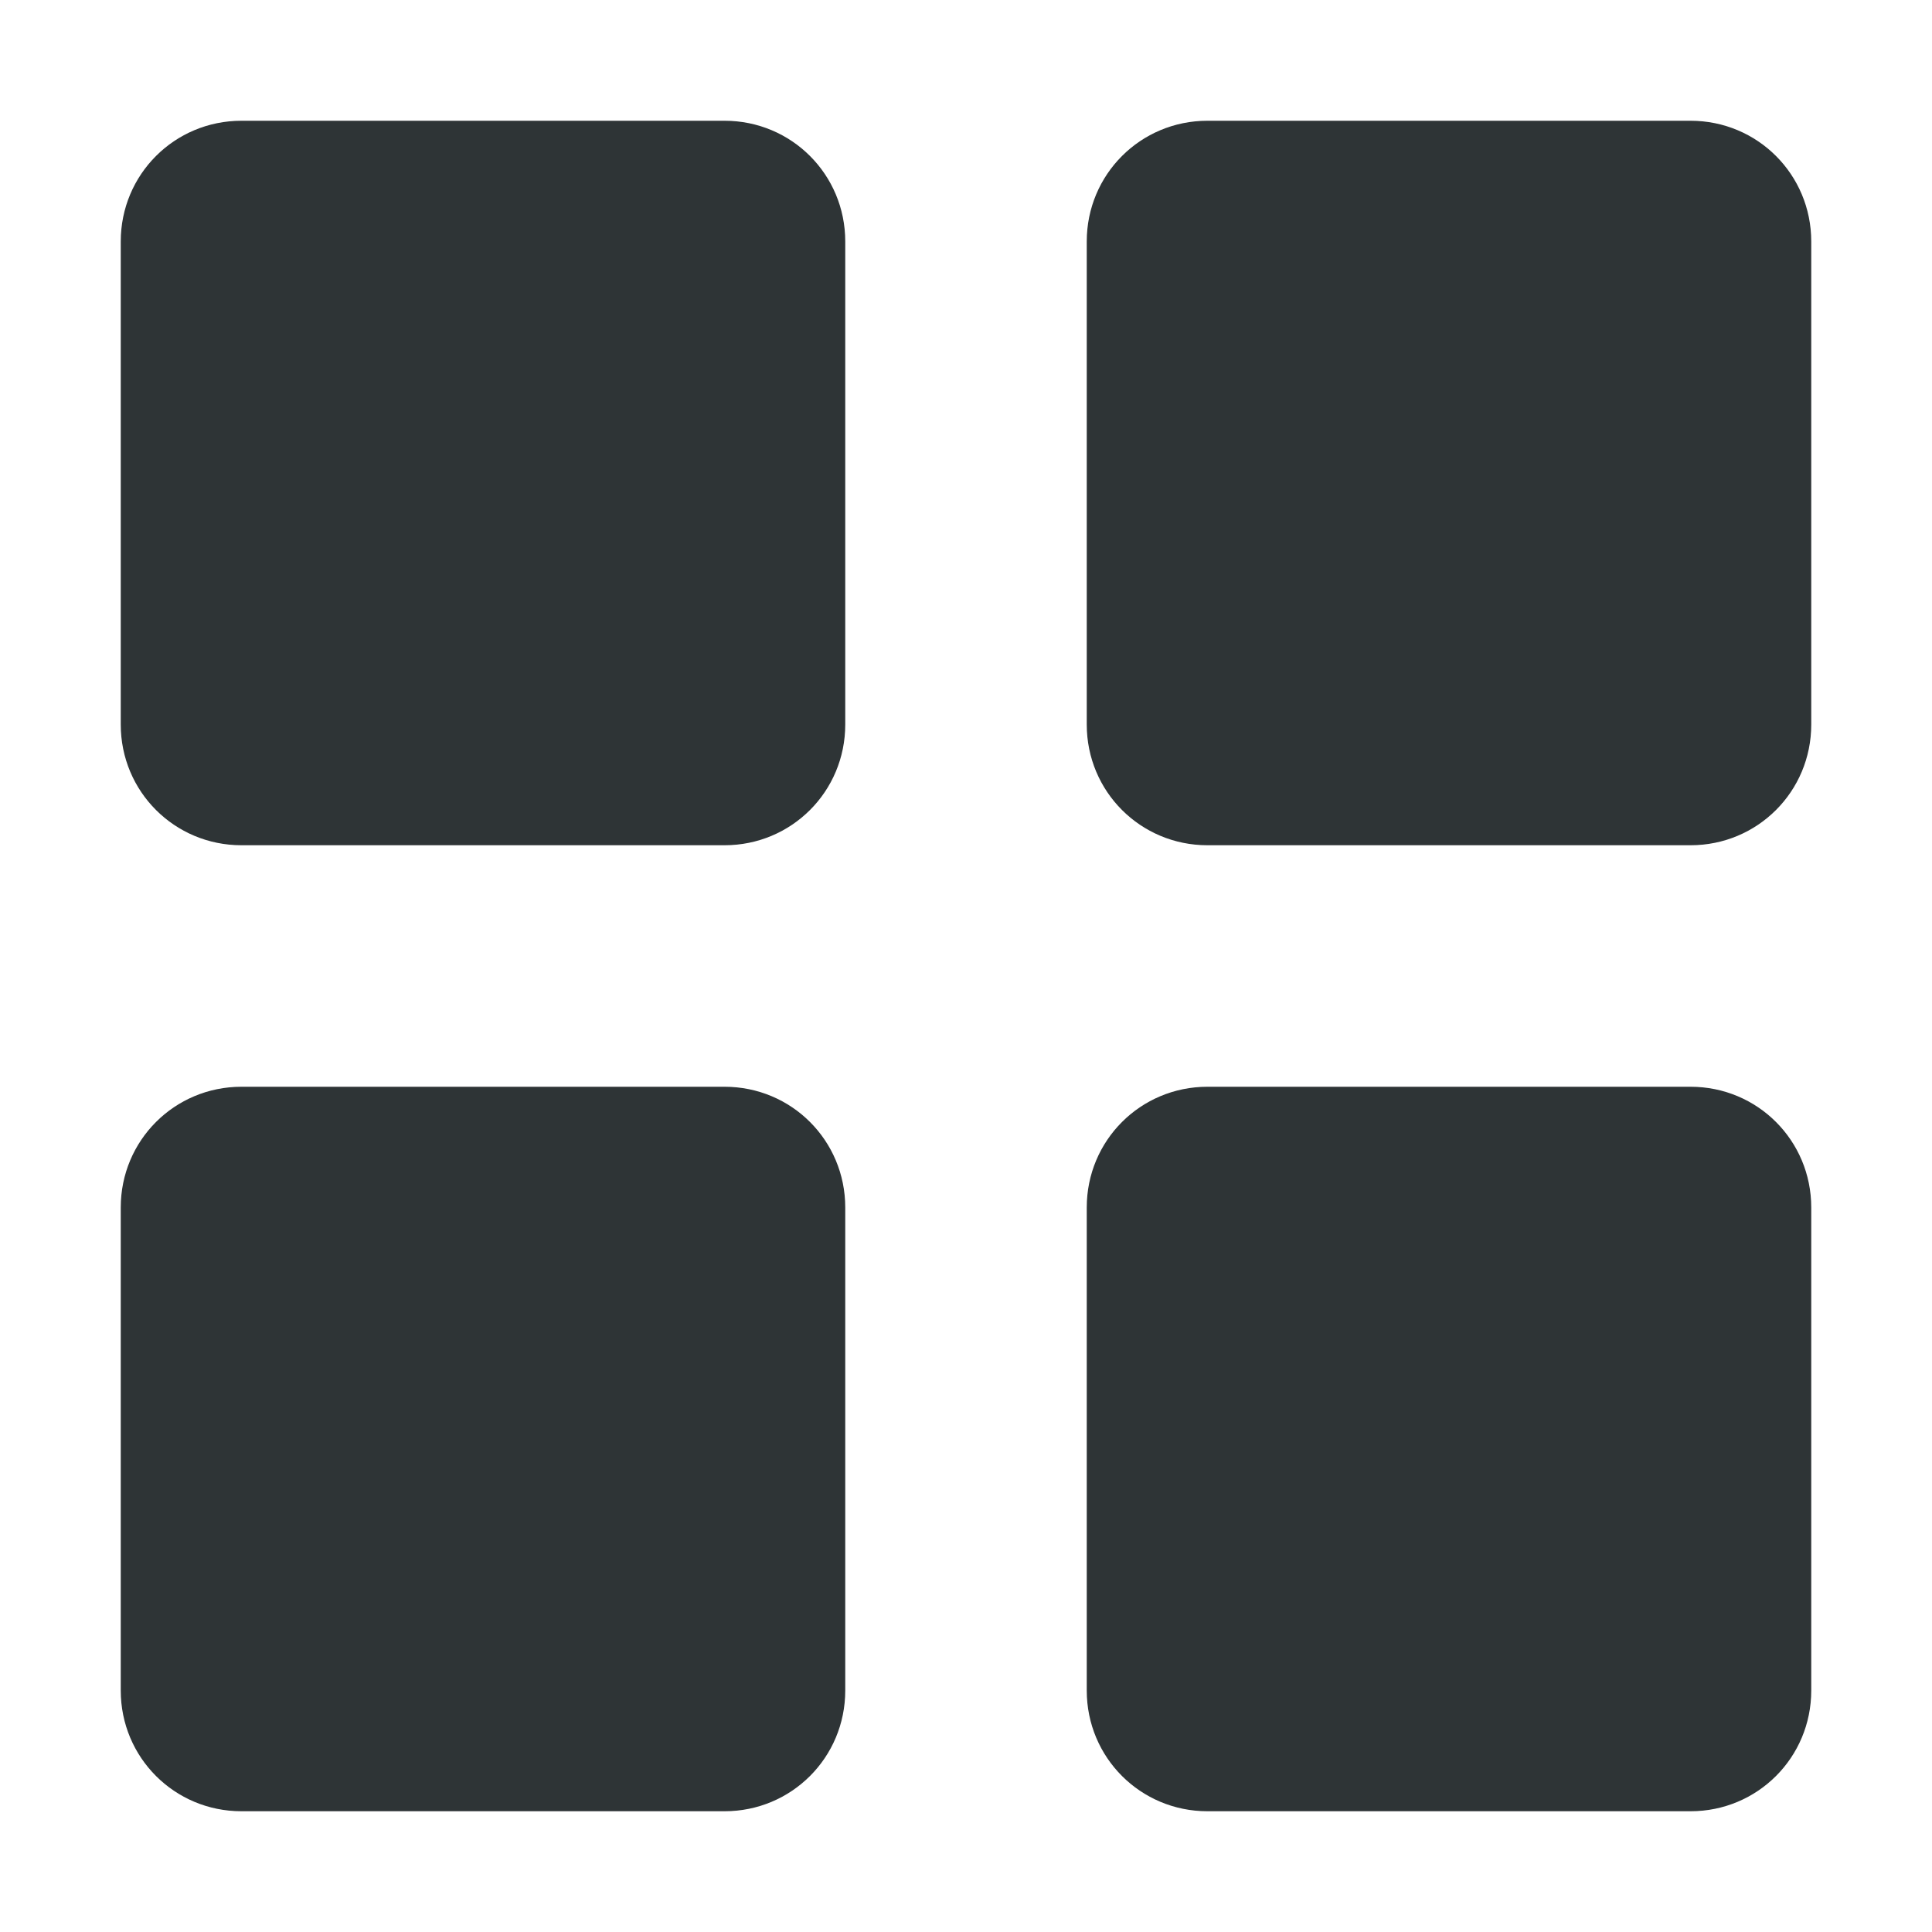
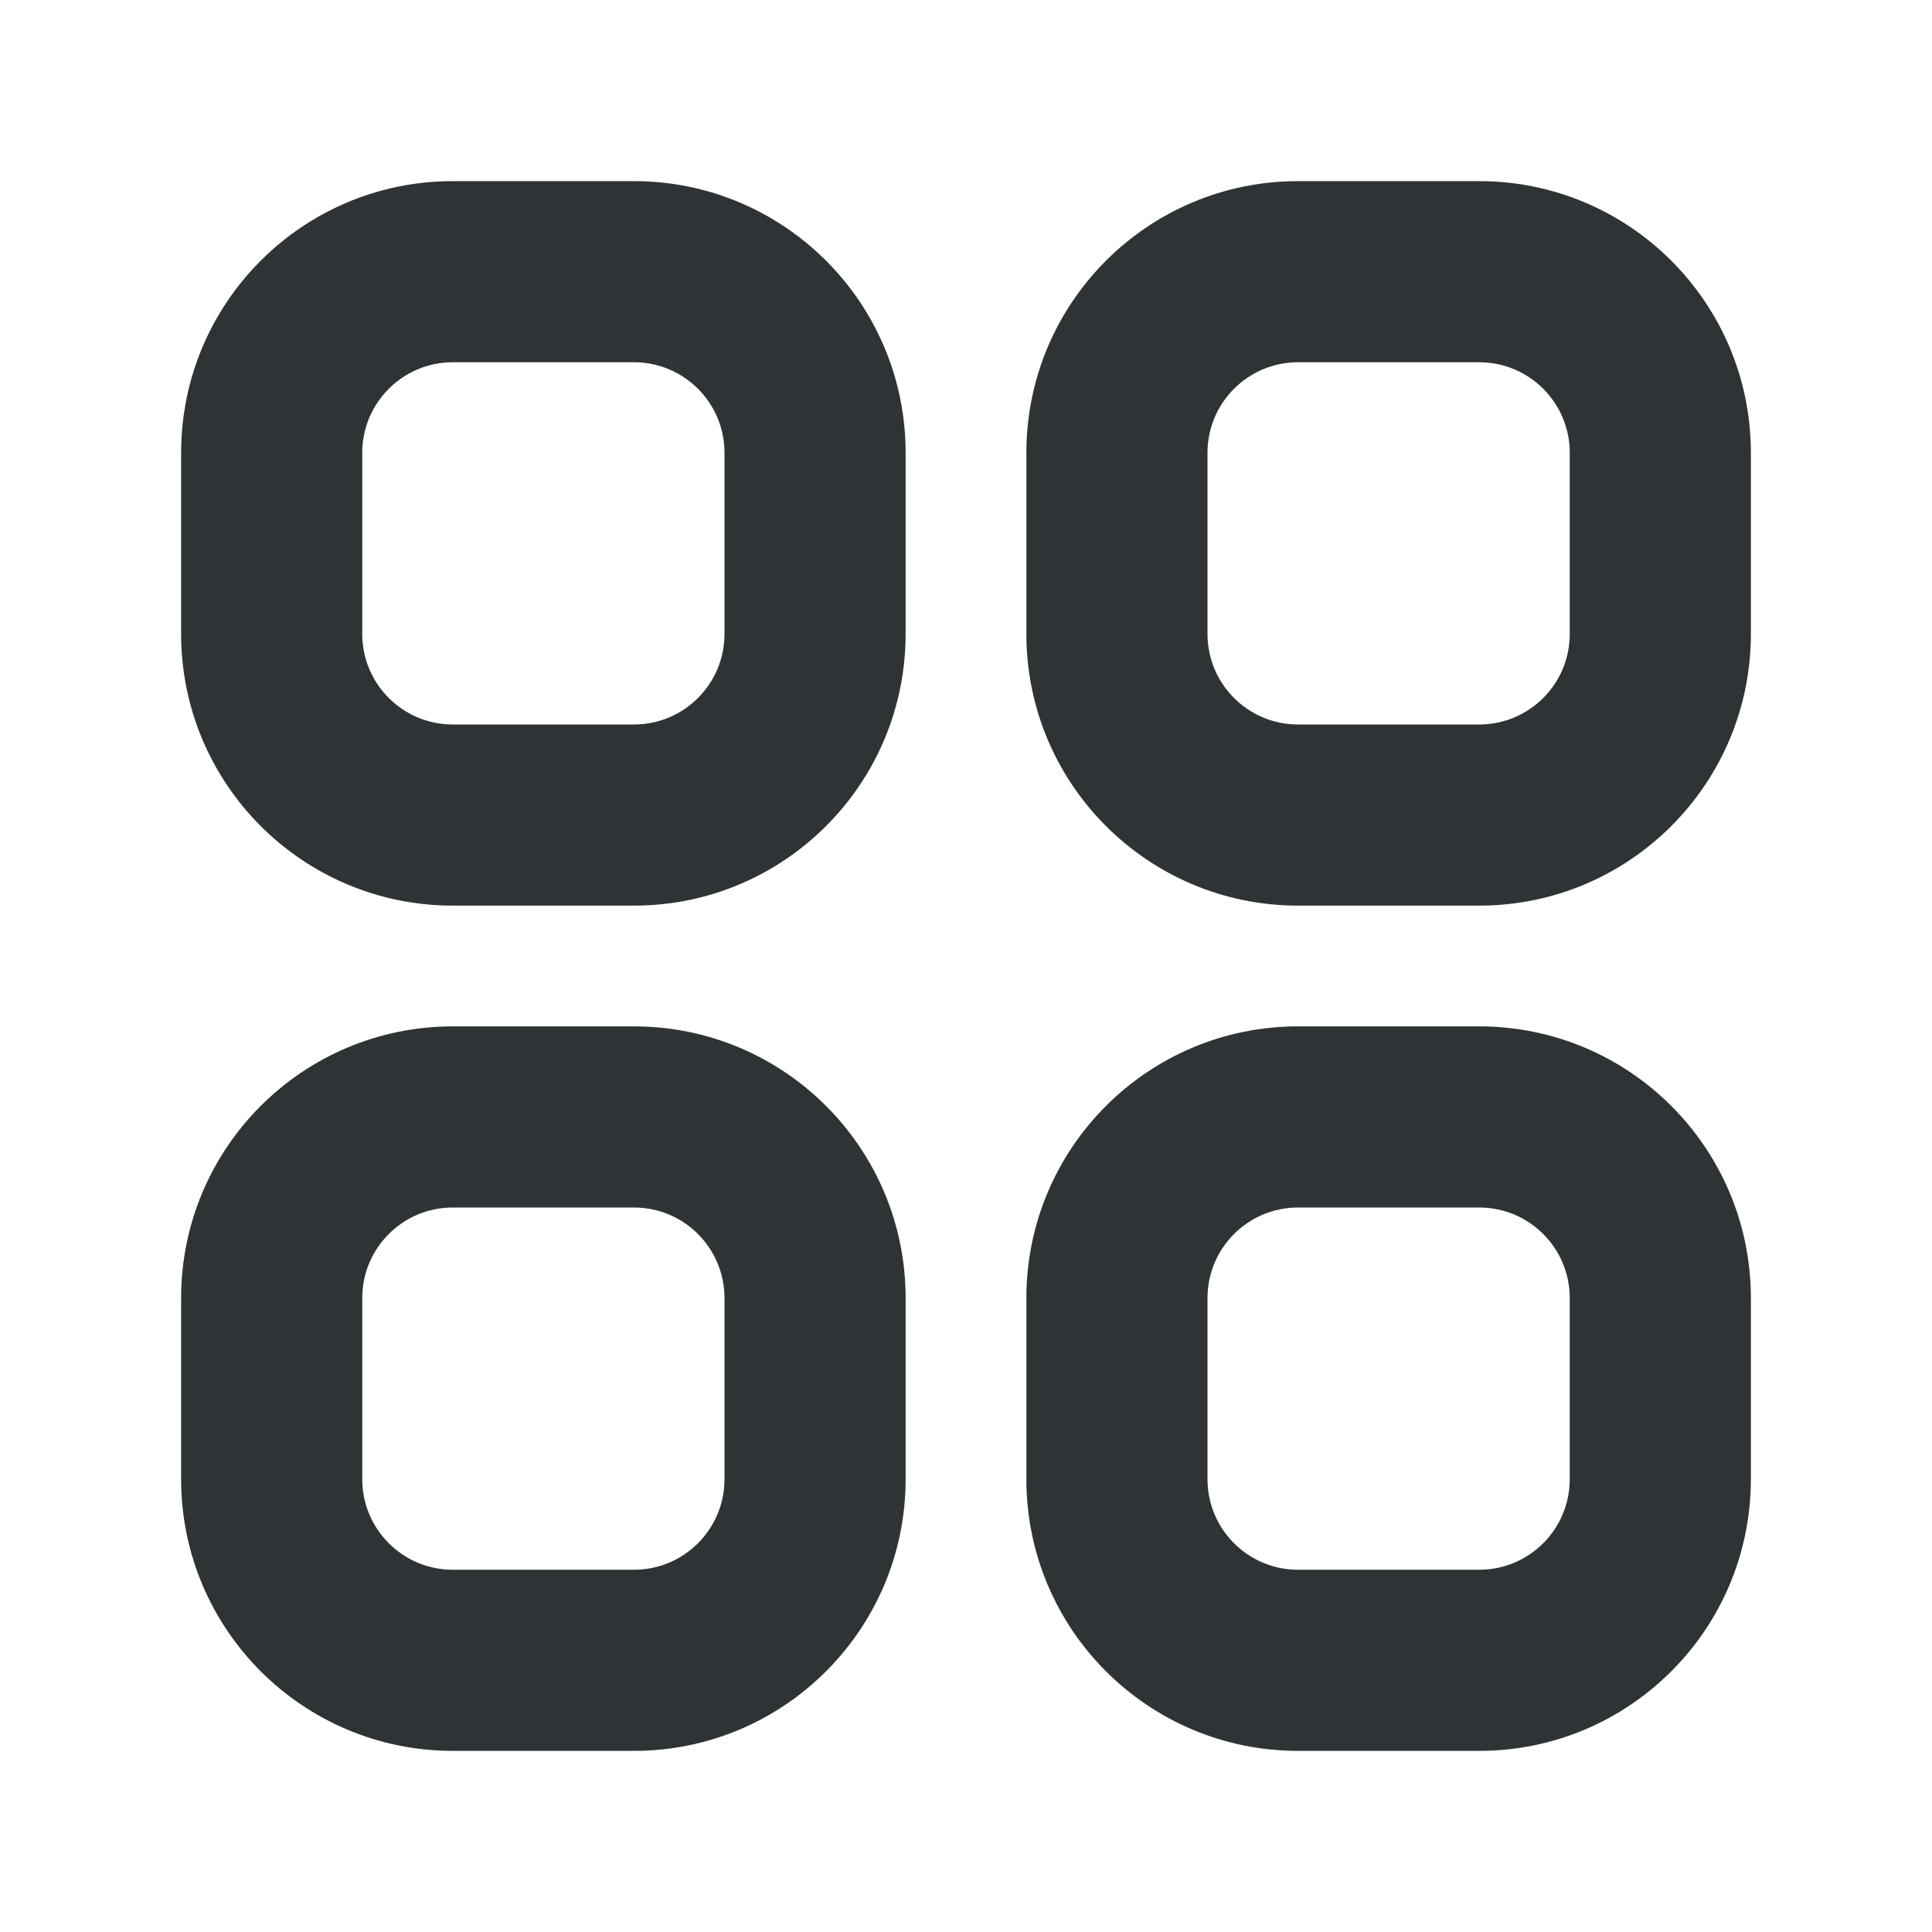
- <svg xmlns="http://www.w3.org/2000/svg" height="16px" viewBox="0 0 16 16" width="16px">
-   <path d="m 2 1 c -0.555 0 -1 0.445 -1 1 v 4 c 0 0.555 0.445 1 1 1 h 4 c 0.555 0 1 -0.445 1 -1 v -4 c 0 -0.555 -0.445 -1 -1 -1 z m 8 0 c -0.555 0 -1 0.445 -1 1 v 4 c 0 0.555 0.445 1 1 1 h 4 c 0.555 0 1 -0.445 1 -1 v -4 c 0 -0.555 -0.445 -1 -1 -1 z m -8 8 c -0.555 0 -1 0.445 -1 1 v 4 c 0 0.555 0.445 1 1 1 h 4 c 0.555 0 1 -0.445 1 -1 v -4 c 0 -0.555 -0.445 -1 -1 -1 z m 8 0 c -0.555 0 -1 0.445 -1 1 v 4 c 0 0.555 0.445 1 1 1 h 4 c 0.555 0 1 -0.445 1 -1 v -4 c 0 -0.555 -0.445 -1 -1 -1 z m 0 0" fill="#2e3436" />
+ <svg xmlns="http://www.w3.org/2000/svg" viewBox="0 0 16 16" width="16" height="16" style="color:#2e3436">
+   <g fill="currentColor">
+     <path d="M3.75 1.5L5.25 1.5A2.25 2.25 0 0 1 7.5 3.75L7.5 5.25A2.25 2.25 0 0 1 5.25 7.5L3.75 7.5A2.25 2.25 0 0 1 1.5 5.25L1.5 3.75A2.25 2.25 0 0 1 3.75 1.5ZM3.75 3A0.75 0.75 0 0 0 3 3.75L3 5.25A0.75 0.75 0 0 0 3.75 6L5.25 6A0.75 0.75 0 0 0 6 5.25L6 3.75A0.75 0.75 0 0 0 5.25 3L3.75 3ZM10.75 1.5L12.25 1.5A2.25 2.25 0 0 1 14.5 3.75L14.5 5.25A2.25 2.25 0 0 1 12.25 7.5L10.75 7.5A2.25 2.25 0 0 1 8.5 5.25L8.5 3.75A2.25 2.25 0 0 1 10.75 1.5ZM10.75 3A0.75 0.75 0 0 0 10 3.75L10 5.25A0.75 0.75 0 0 0 10.75 6L12.25 6A0.75 0.75 0 0 0 13 5.25L13 3.75A0.75 0.75 0 0 0 12.25 3L10.75 3ZM3.75 8.5L5.25 8.5A2.25 2.25 0 0 1 7.5 10.75L7.5 12.25A2.25 2.25 0 0 1 5.25 14.5L3.75 14.5A2.25 2.25 0 0 1 1.5 12.25L1.5 10.75A2.25 2.25 0 0 1 3.75 8.5ZM3.75 10A0.75 0.75 0 0 0 3 10.75L3 12.25A0.75 0.75 0 0 0 3.75 13L5.25 13A0.75 0.75 0 0 0 6 12.25L6 10.75A0.75 0.75 0 0 0 5.25 10L3.75 10ZM10.75 8.5L12.25 8.5A2.25 2.25 0 0 1 14.5 10.75L14.5 12.25A2.25 2.25 0 0 1 12.25 14.5L10.75 14.5A2.25 2.25 0 0 1 8.5 12.25L8.5 10.75A2.25 2.25 0 0 1 10.75 8.5ZM10.75 10A0.75 0.75 0 0 0 10 10.75L10 12.25A0.75 0.75 0 0 0 10.75 13L12.25 13A0.75 0.75 0 0 0 13 12.25L13 10.75A0.75 0.75 0 0 0 12.25 10L10.75 10Z" />
+   </g>
</svg>
